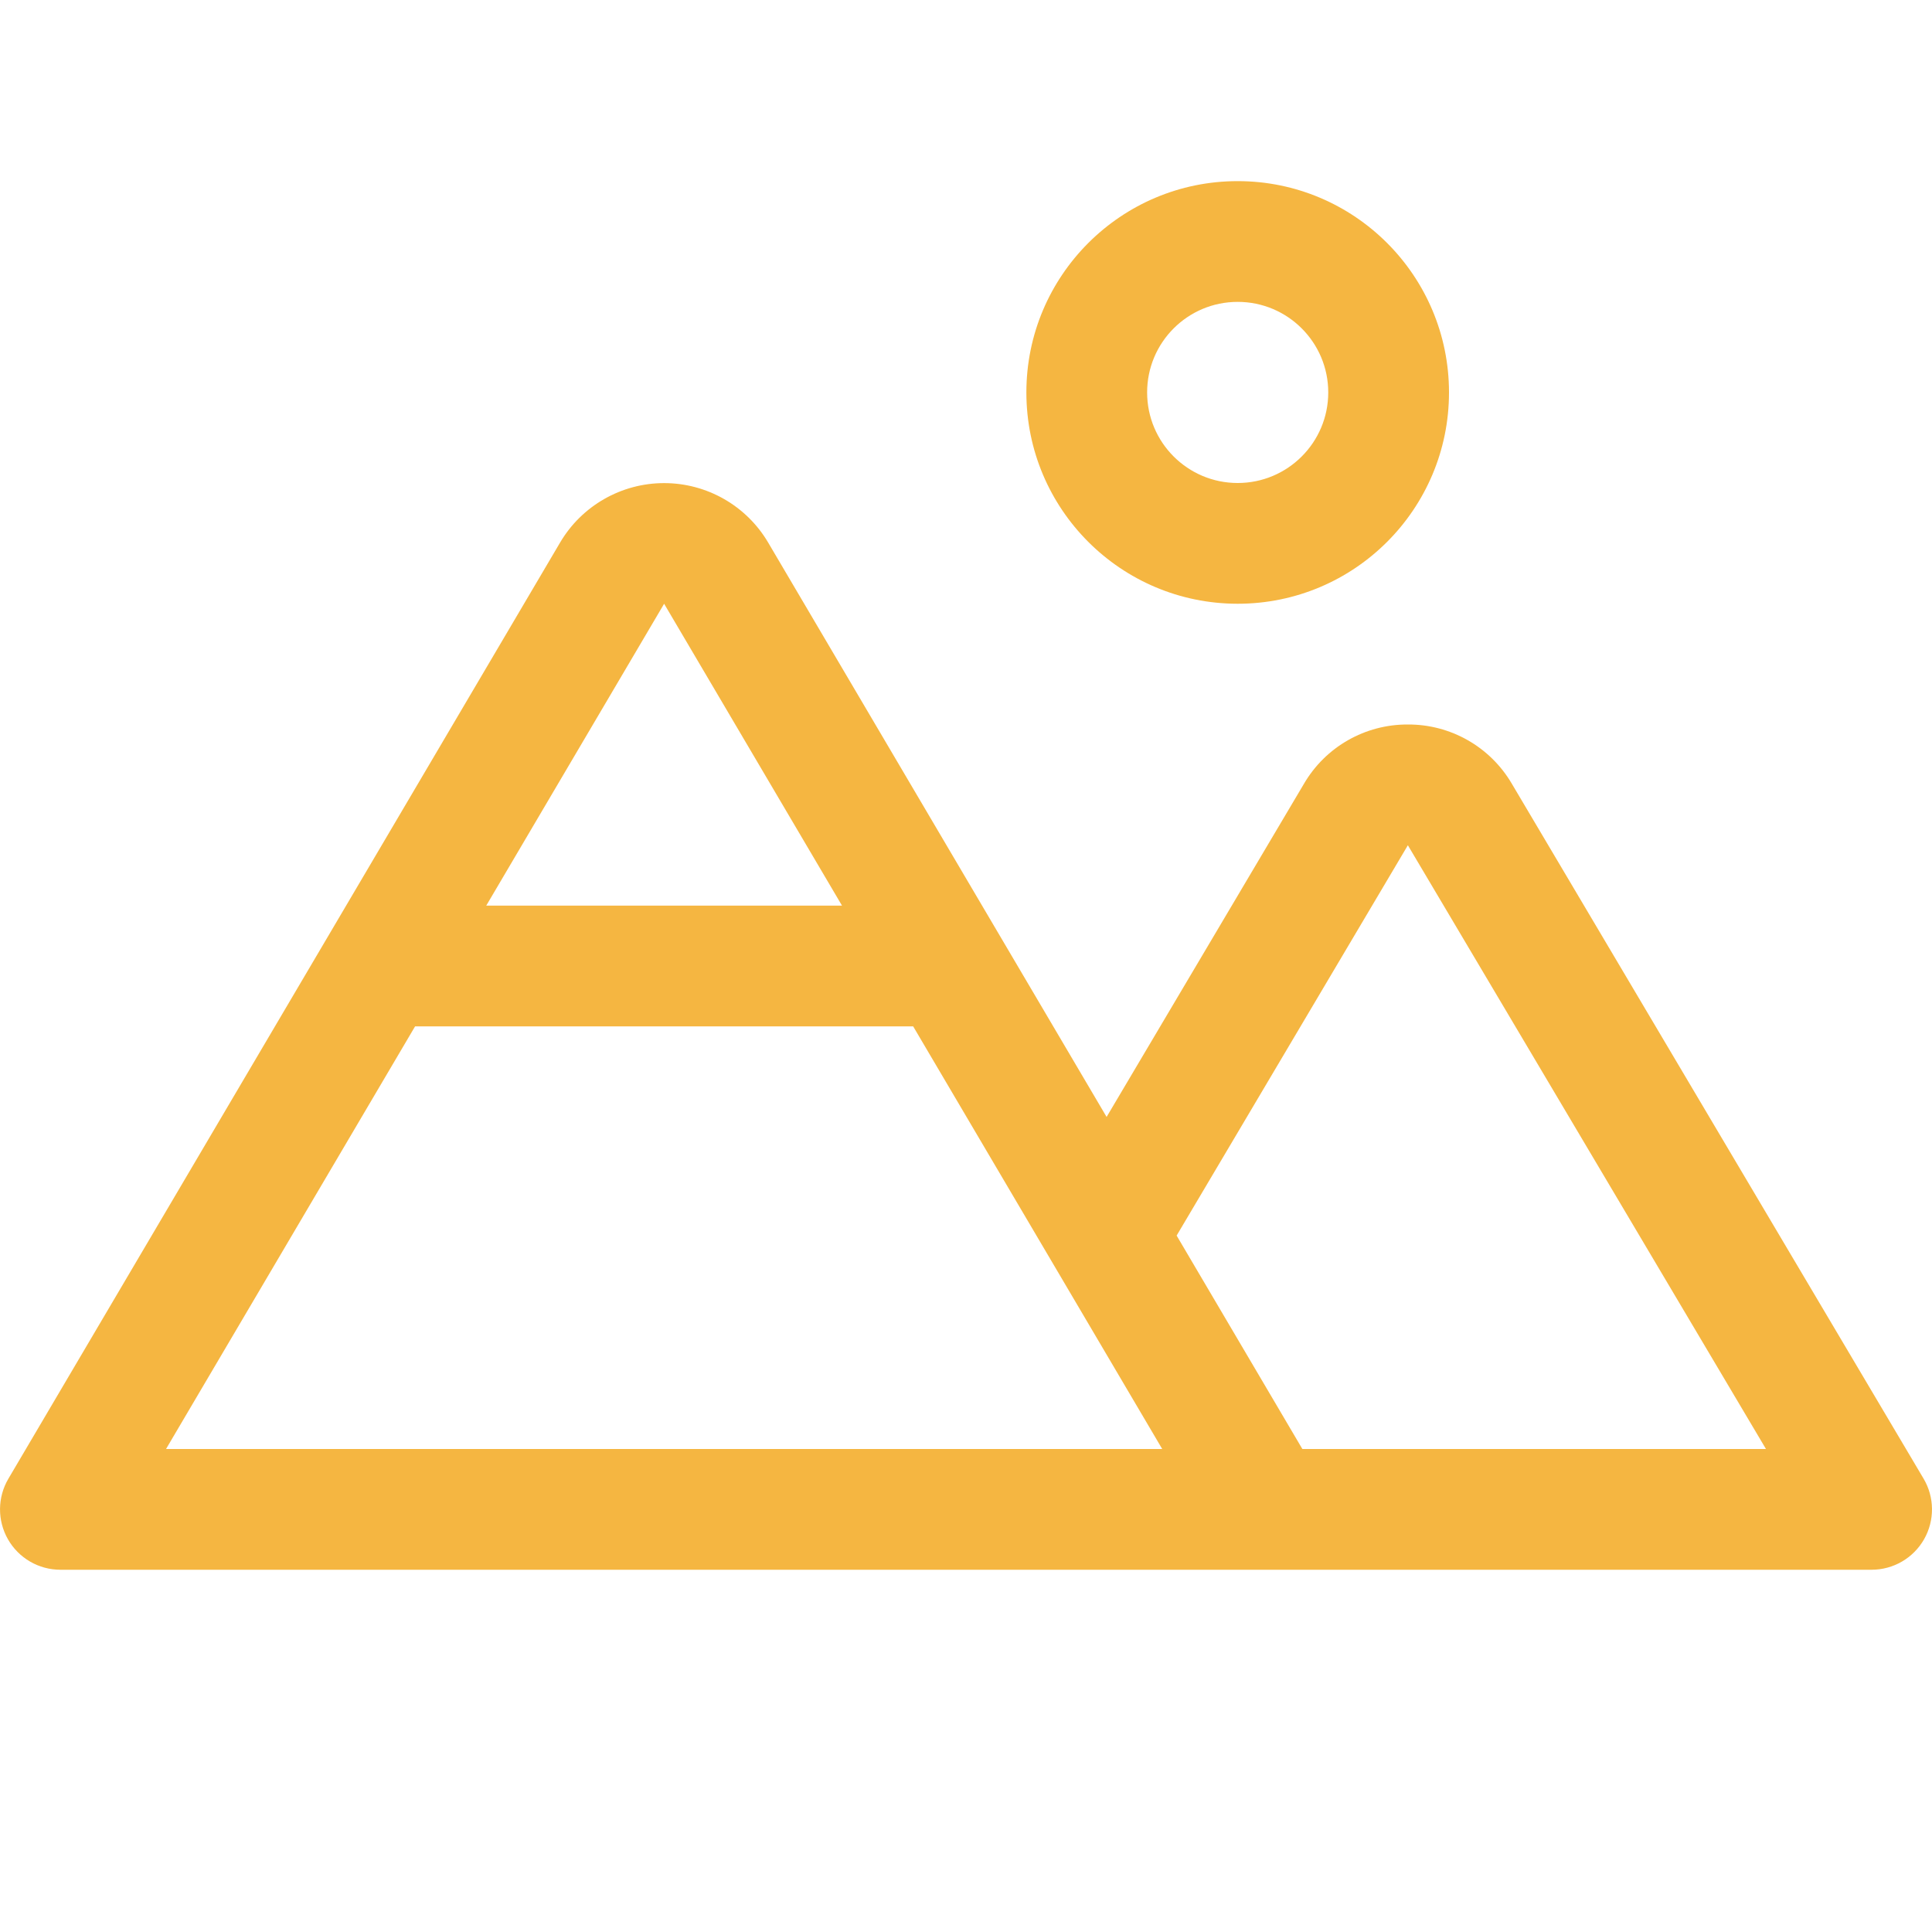
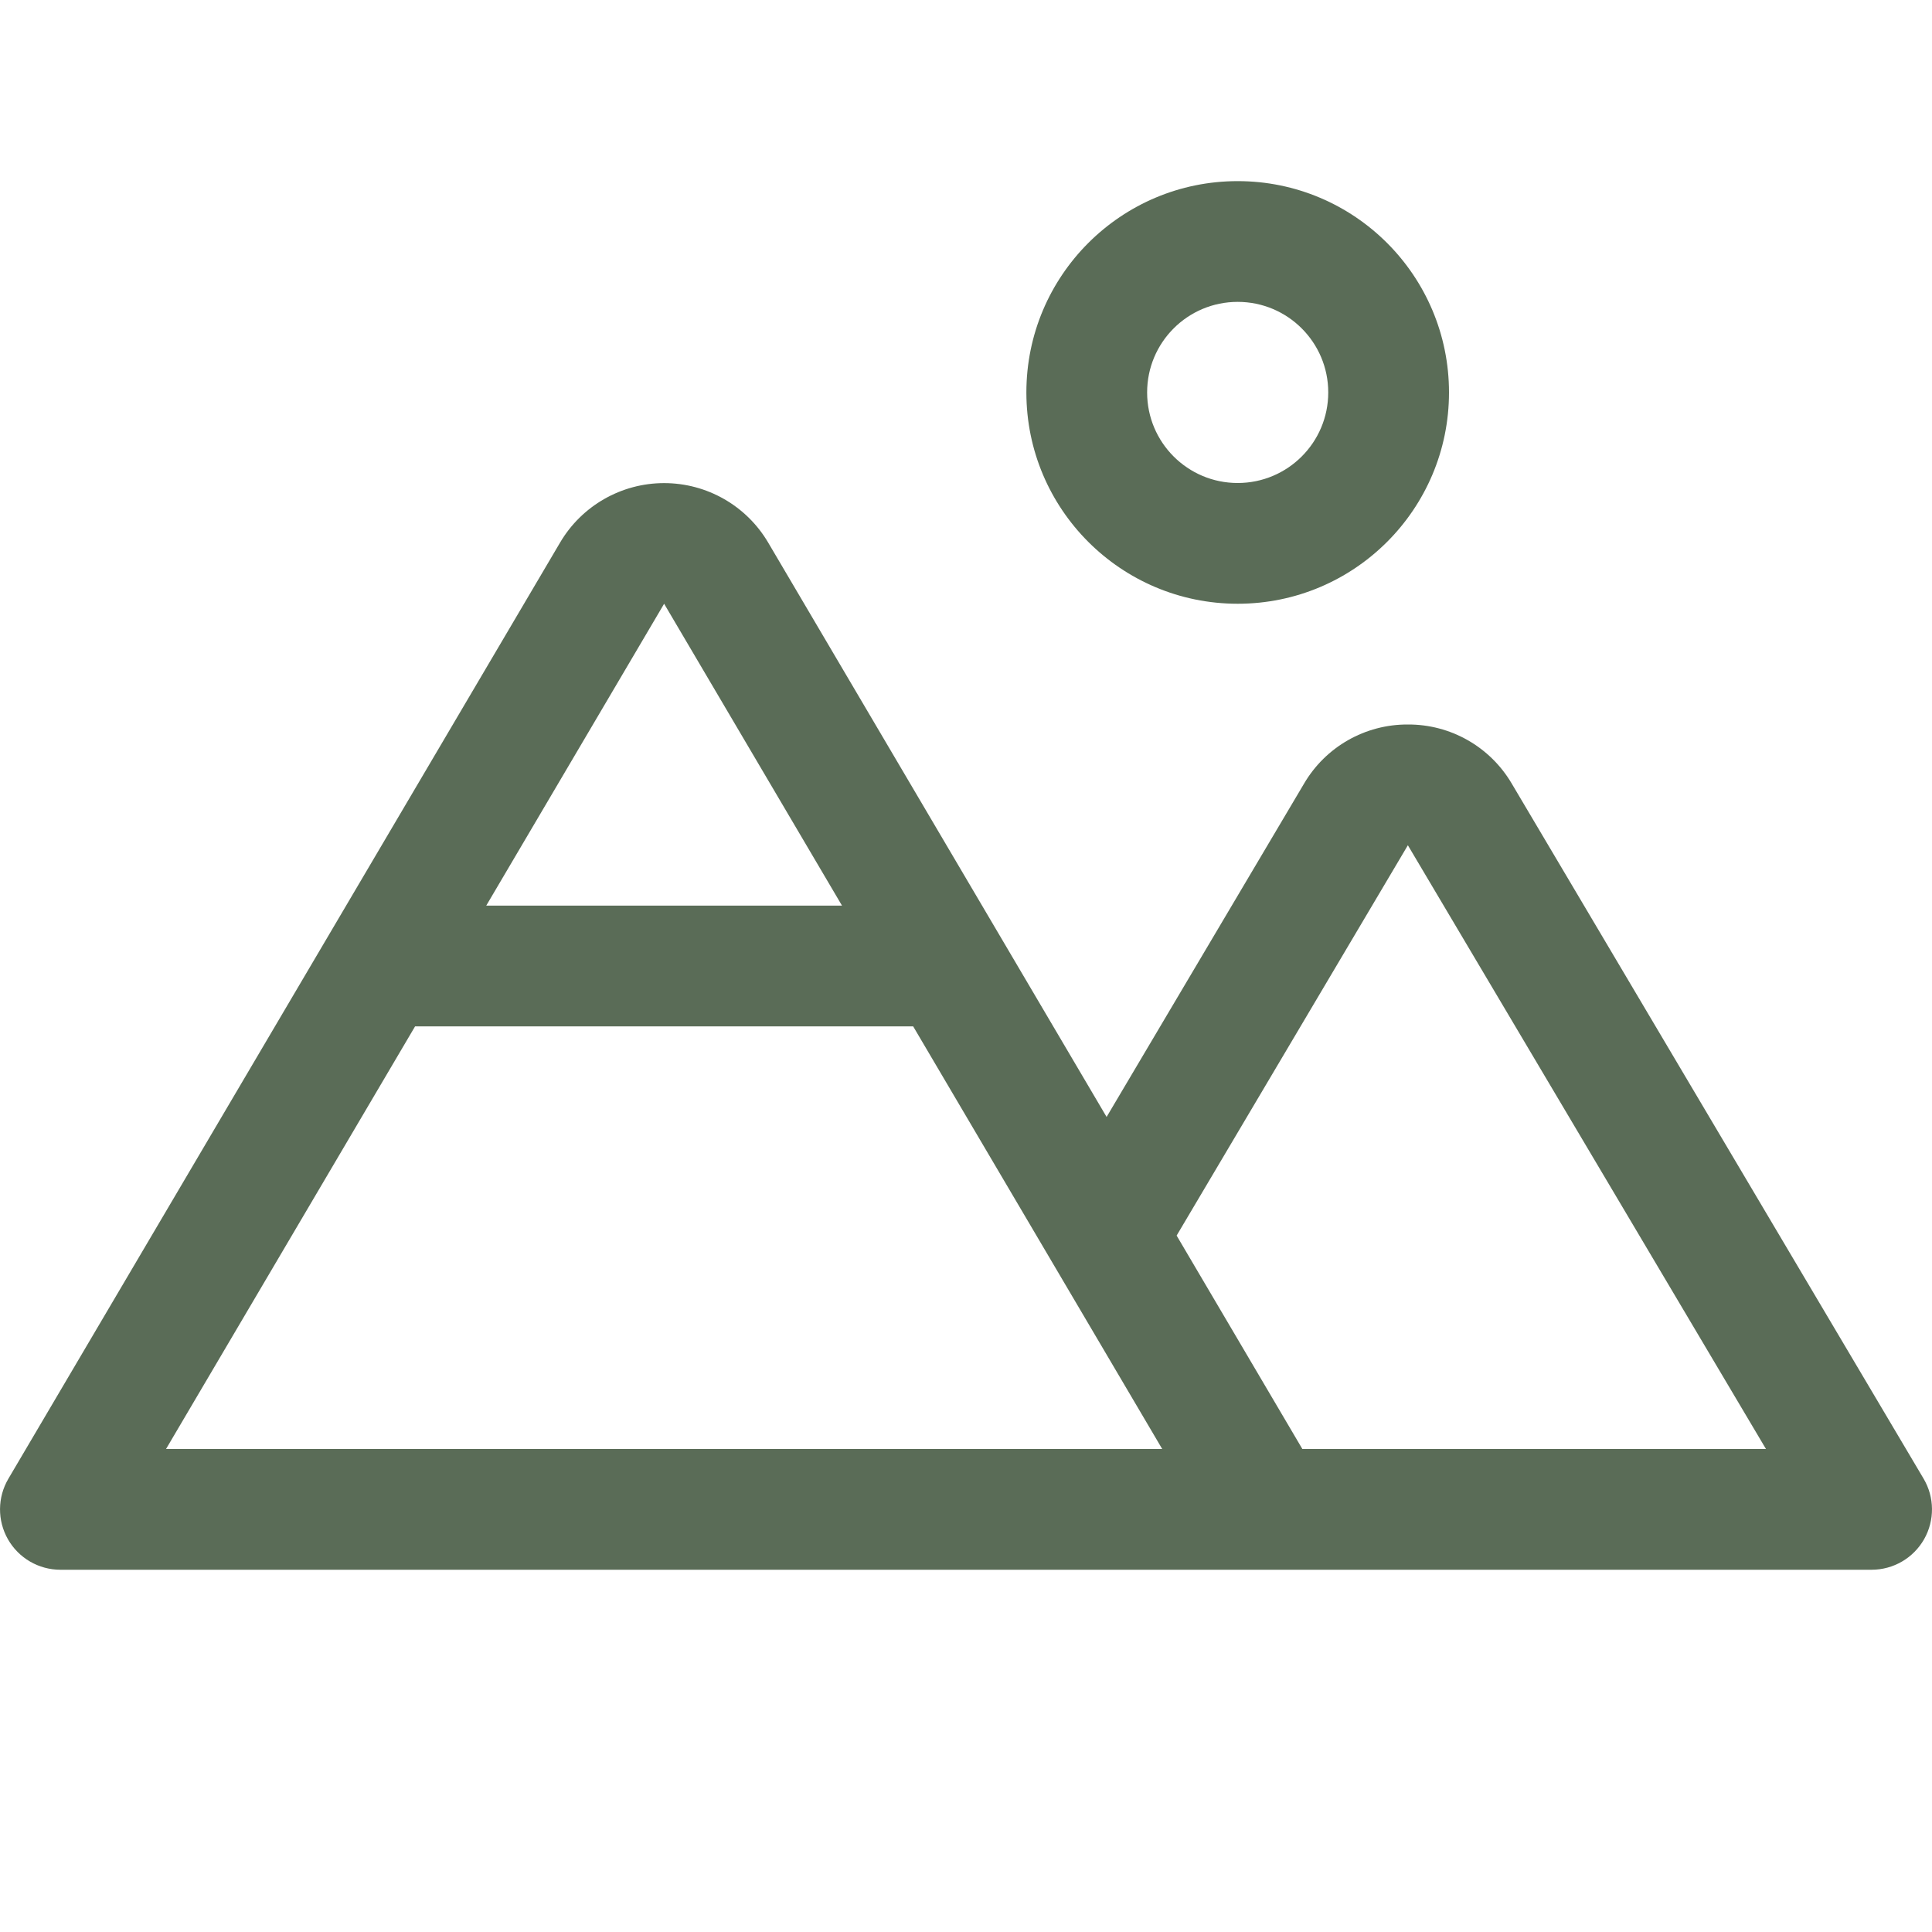
- <svg xmlns="http://www.w3.org/2000/svg" width="32" height="32" fill="#f5b641" viewBox="0 0 256 256">
+ <svg xmlns="http://www.w3.org/2000/svg" width="32" height="32" fill="#5A6C57" viewBox="0 0 256 256">
  <path d="M164,80a28,28,0,1,0-28-28A28,28,0,0,0,164,80Zm0-40a12,12,0,1,1-12,12A12,12,0,0,1,164,40Zm90.88,155.92-54.56-92.08A15.87,15.87,0,0,0,186.55,96h0a15.85,15.85,0,0,0-13.76,7.84L146.63,148l-44.84-76.1a16,16,0,0,0-27.58,0L1.11,195.94A8,8,0,0,0,8,208H248a8,8,0,0,0,6.88-12.08ZM88,80l23.57,40H64.43ZM22,192l33-56h66l18.74,31.8,0,0L154,192Zm150.57,0-16.66-28.28L186.55,112,234,192Z" />
</svg>
